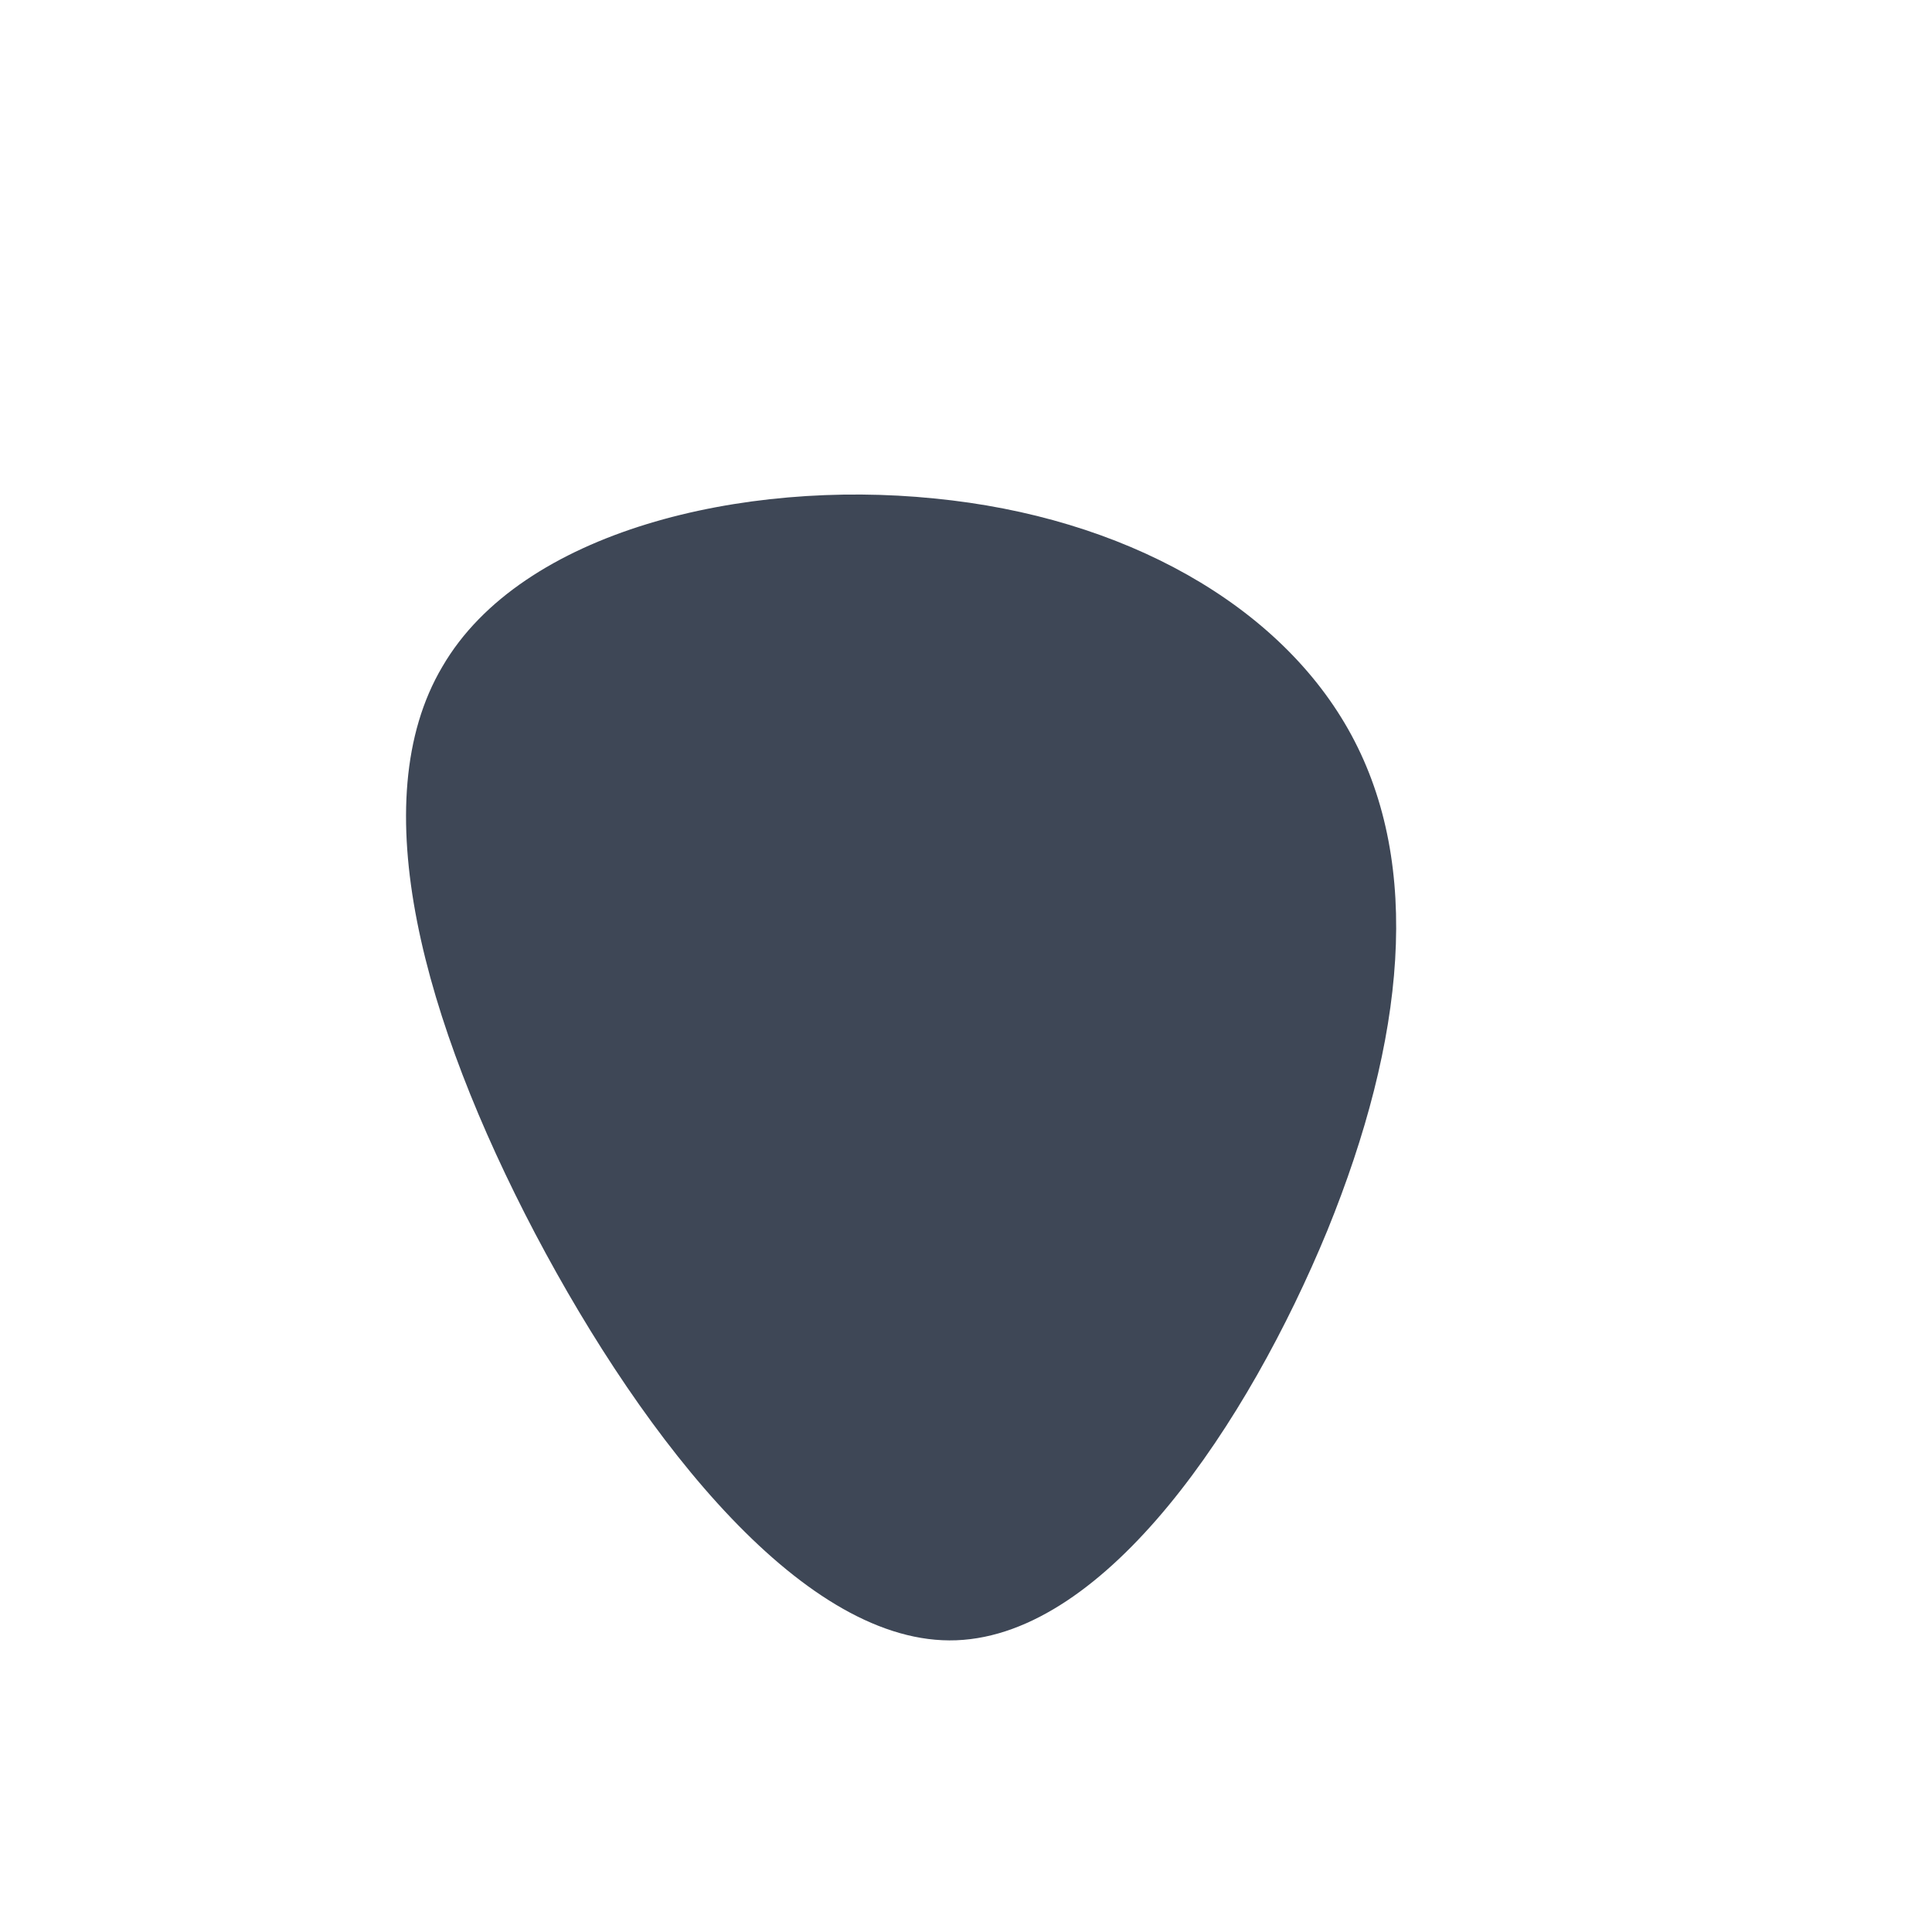
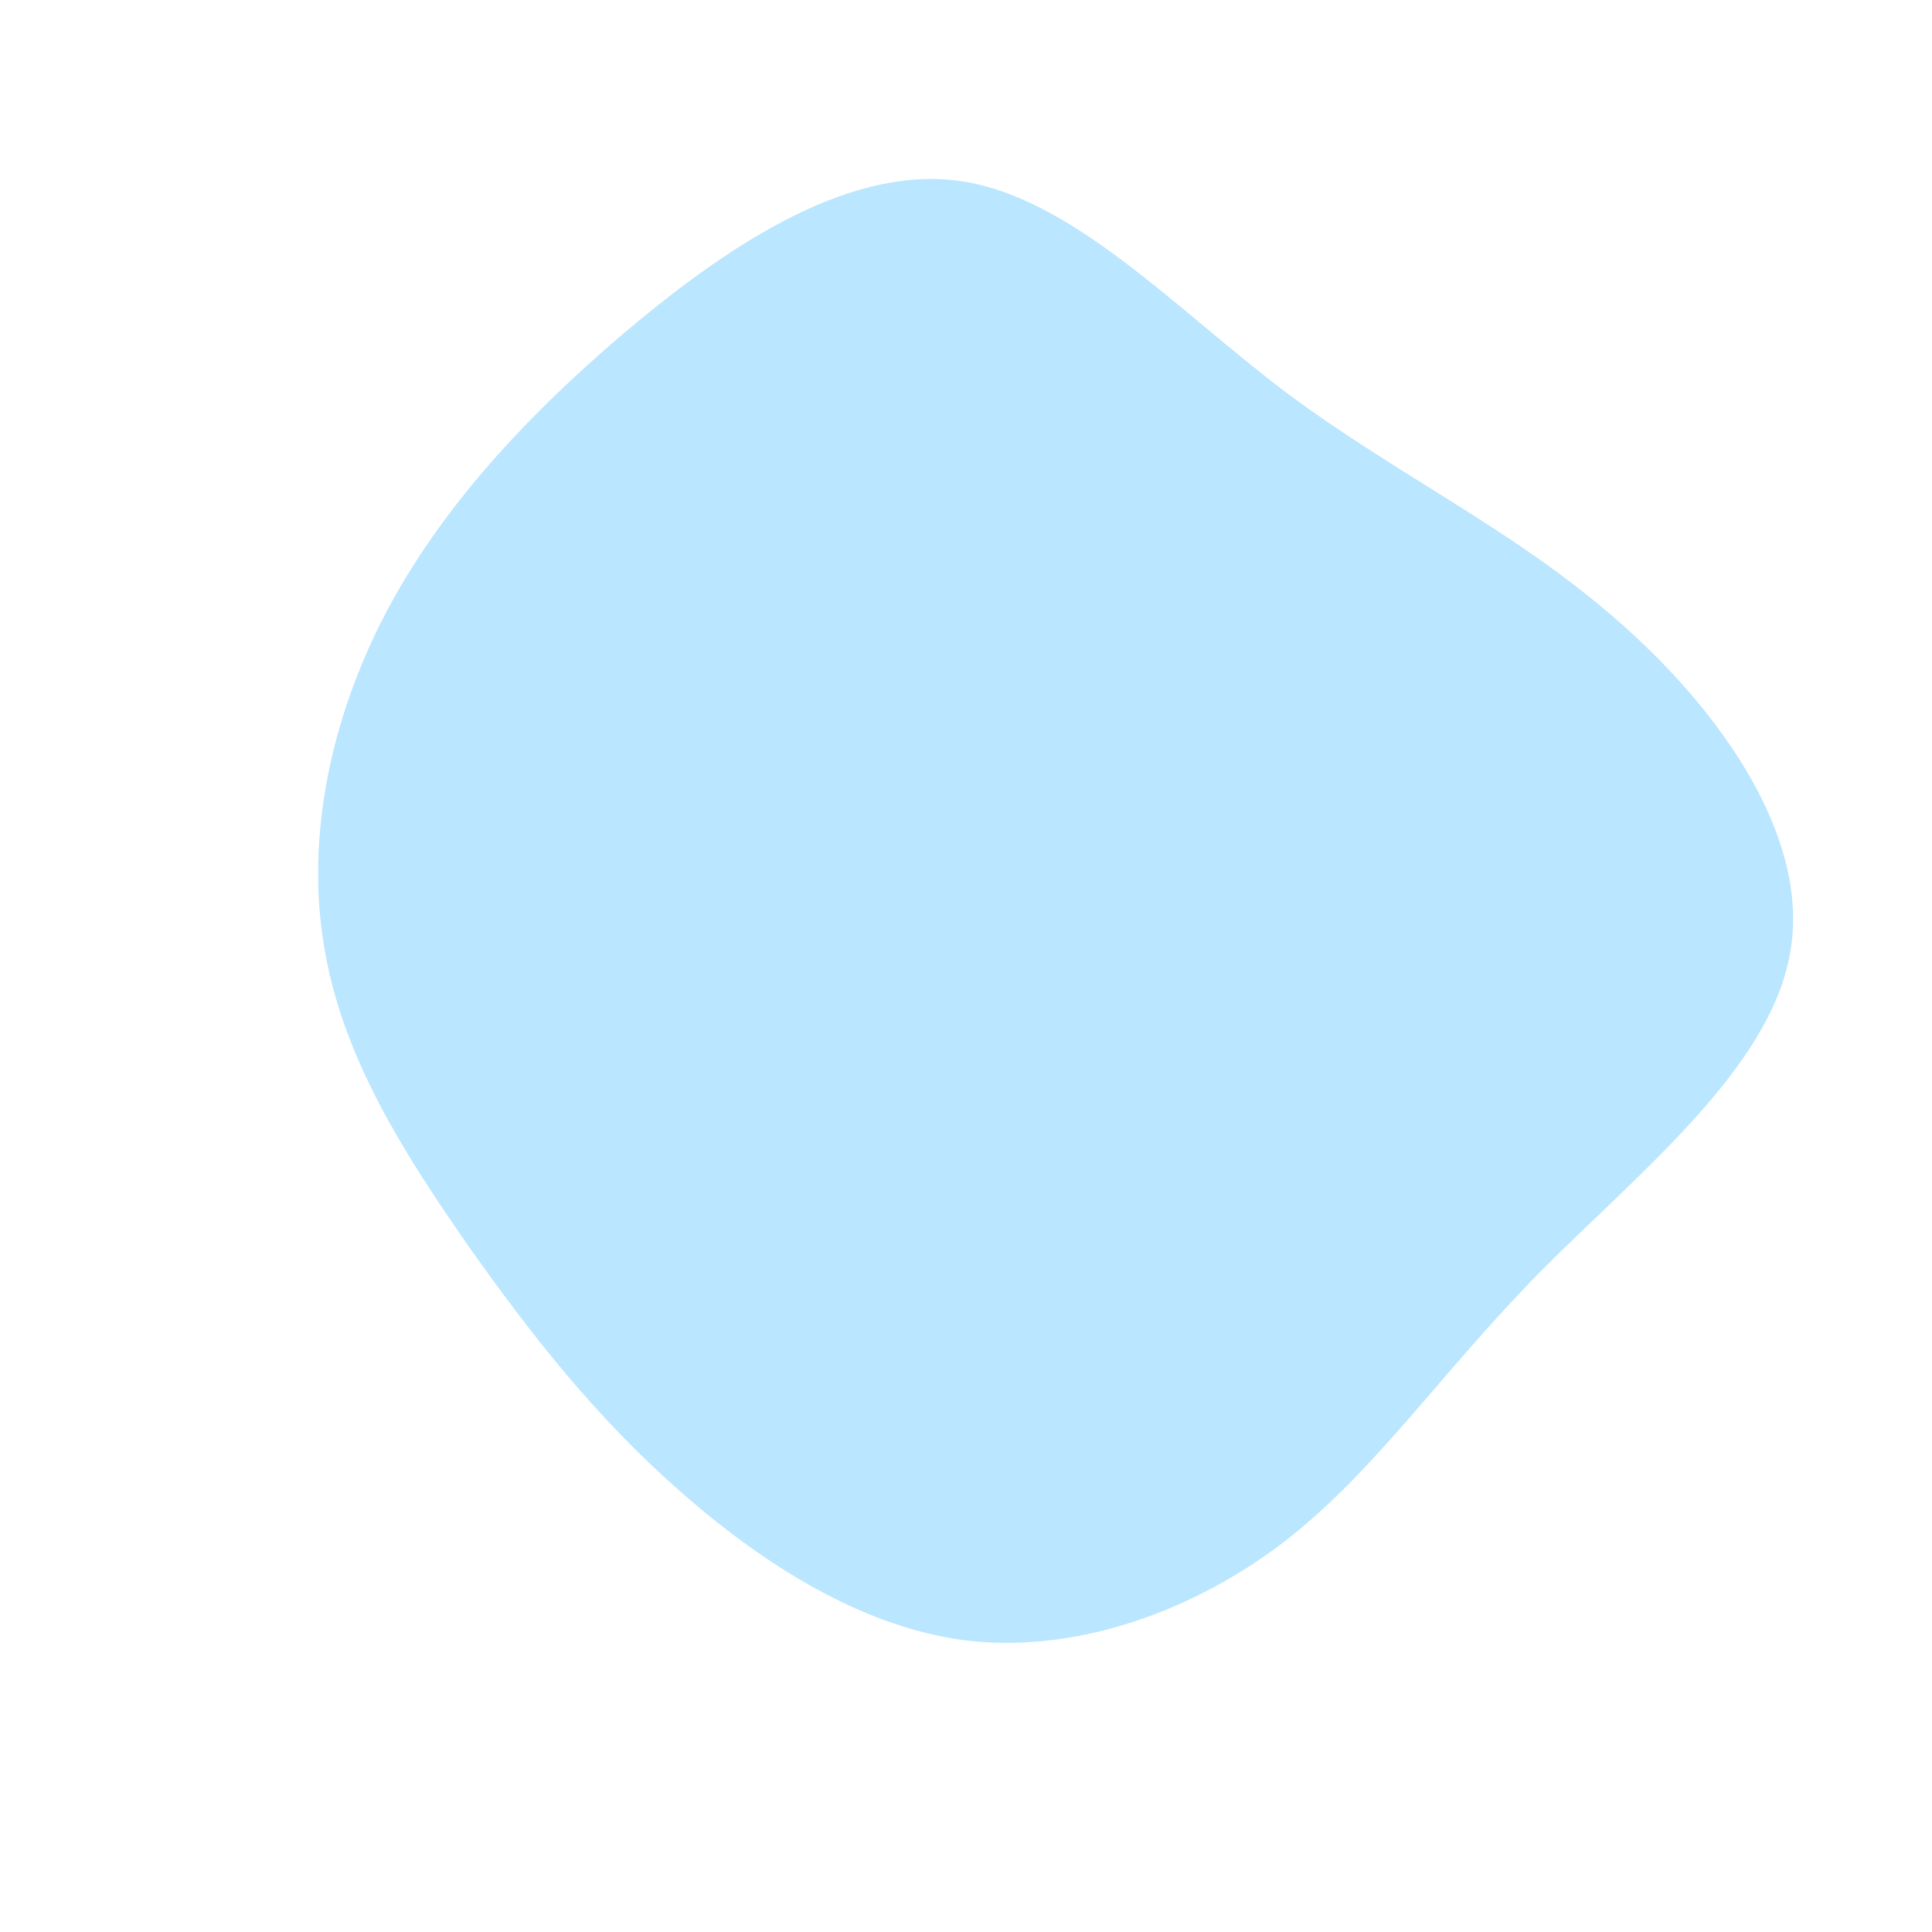
<svg xmlns="http://www.w3.org/2000/svg" className="Blob" viewBox="0 0 200 200">
-   <path fill="#3E4756" d="M39.9,-23.9C47.2,-10.4,45.5,7.5,37.4,27.4C29.2,47.3,14.6,69.2,-1,69.8C-16.5,70.4,-33.1,49.5,-44.6,27.7C-56.1,5.8,-62.5,-17,-54.2,-31C-46,-45.1,-23,-50.4,-3.3,-48.4C16.3,-46.5,32.6,-37.4,39.9,-23.9Z" transform="translate(100 100)" />
+   <path fill="#BAE6FF" d="M33.1,-59.4C44.6,-50.8,56.7,-45.2,67.4,-35.8C78.1,-26.5,87.5,-13.2,85.3,-1.3C83.2,10.7,69.5,21.5,59.3,31.8C49.1,42.2,42.5,52.1,33.2,59.4C23.9,66.6,12,71,0.7,69.9C-10.6,68.7,-21.2,61.8,-29.8,54.2C-38.4,46.6,-45,38.2,-51.5,29C-57.9,19.8,-64.3,9.9,-66.3,-1.2C-68.4,-12.3,-66.1,-24.5,-60.6,-35.5C-55.1,-46.4,-46.5,-56,-35.9,-65.1C-25.2,-74.2,-12.6,-82.8,-0.9,-81.3C10.8,-79.8,21.7,-68,33.1,-59.4Z" transform="translate(100 100)" />
</svg>
